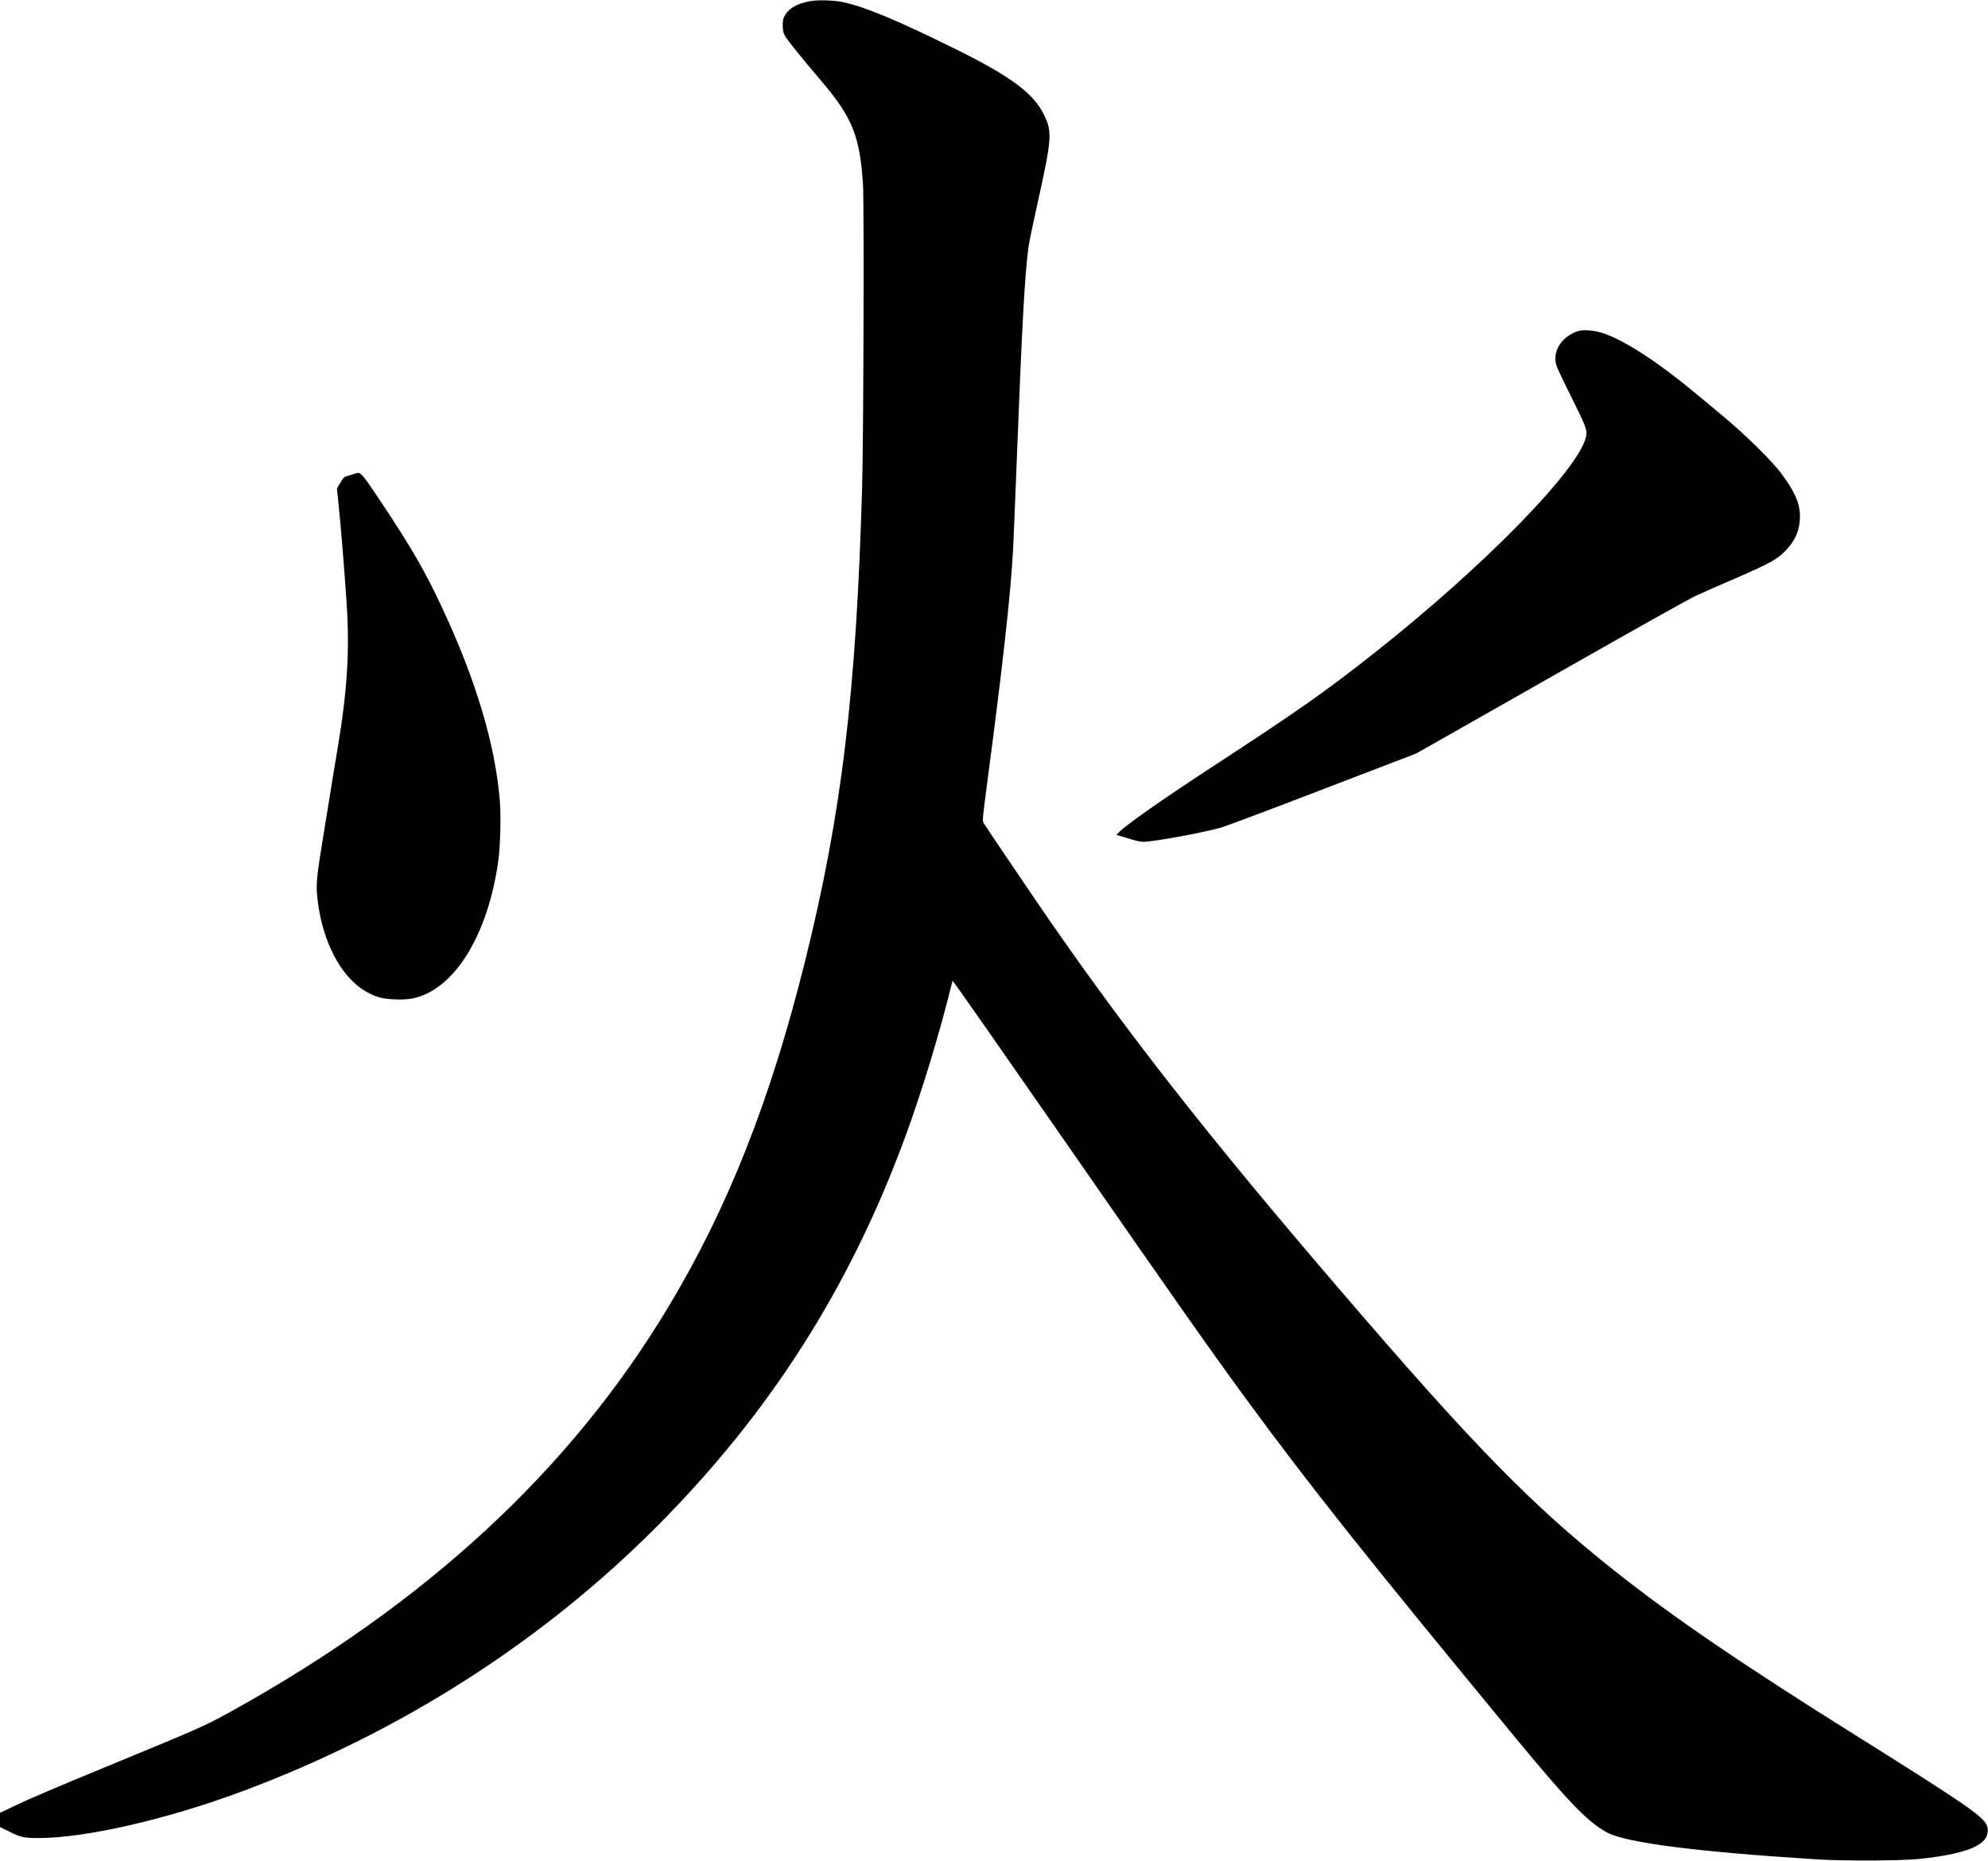
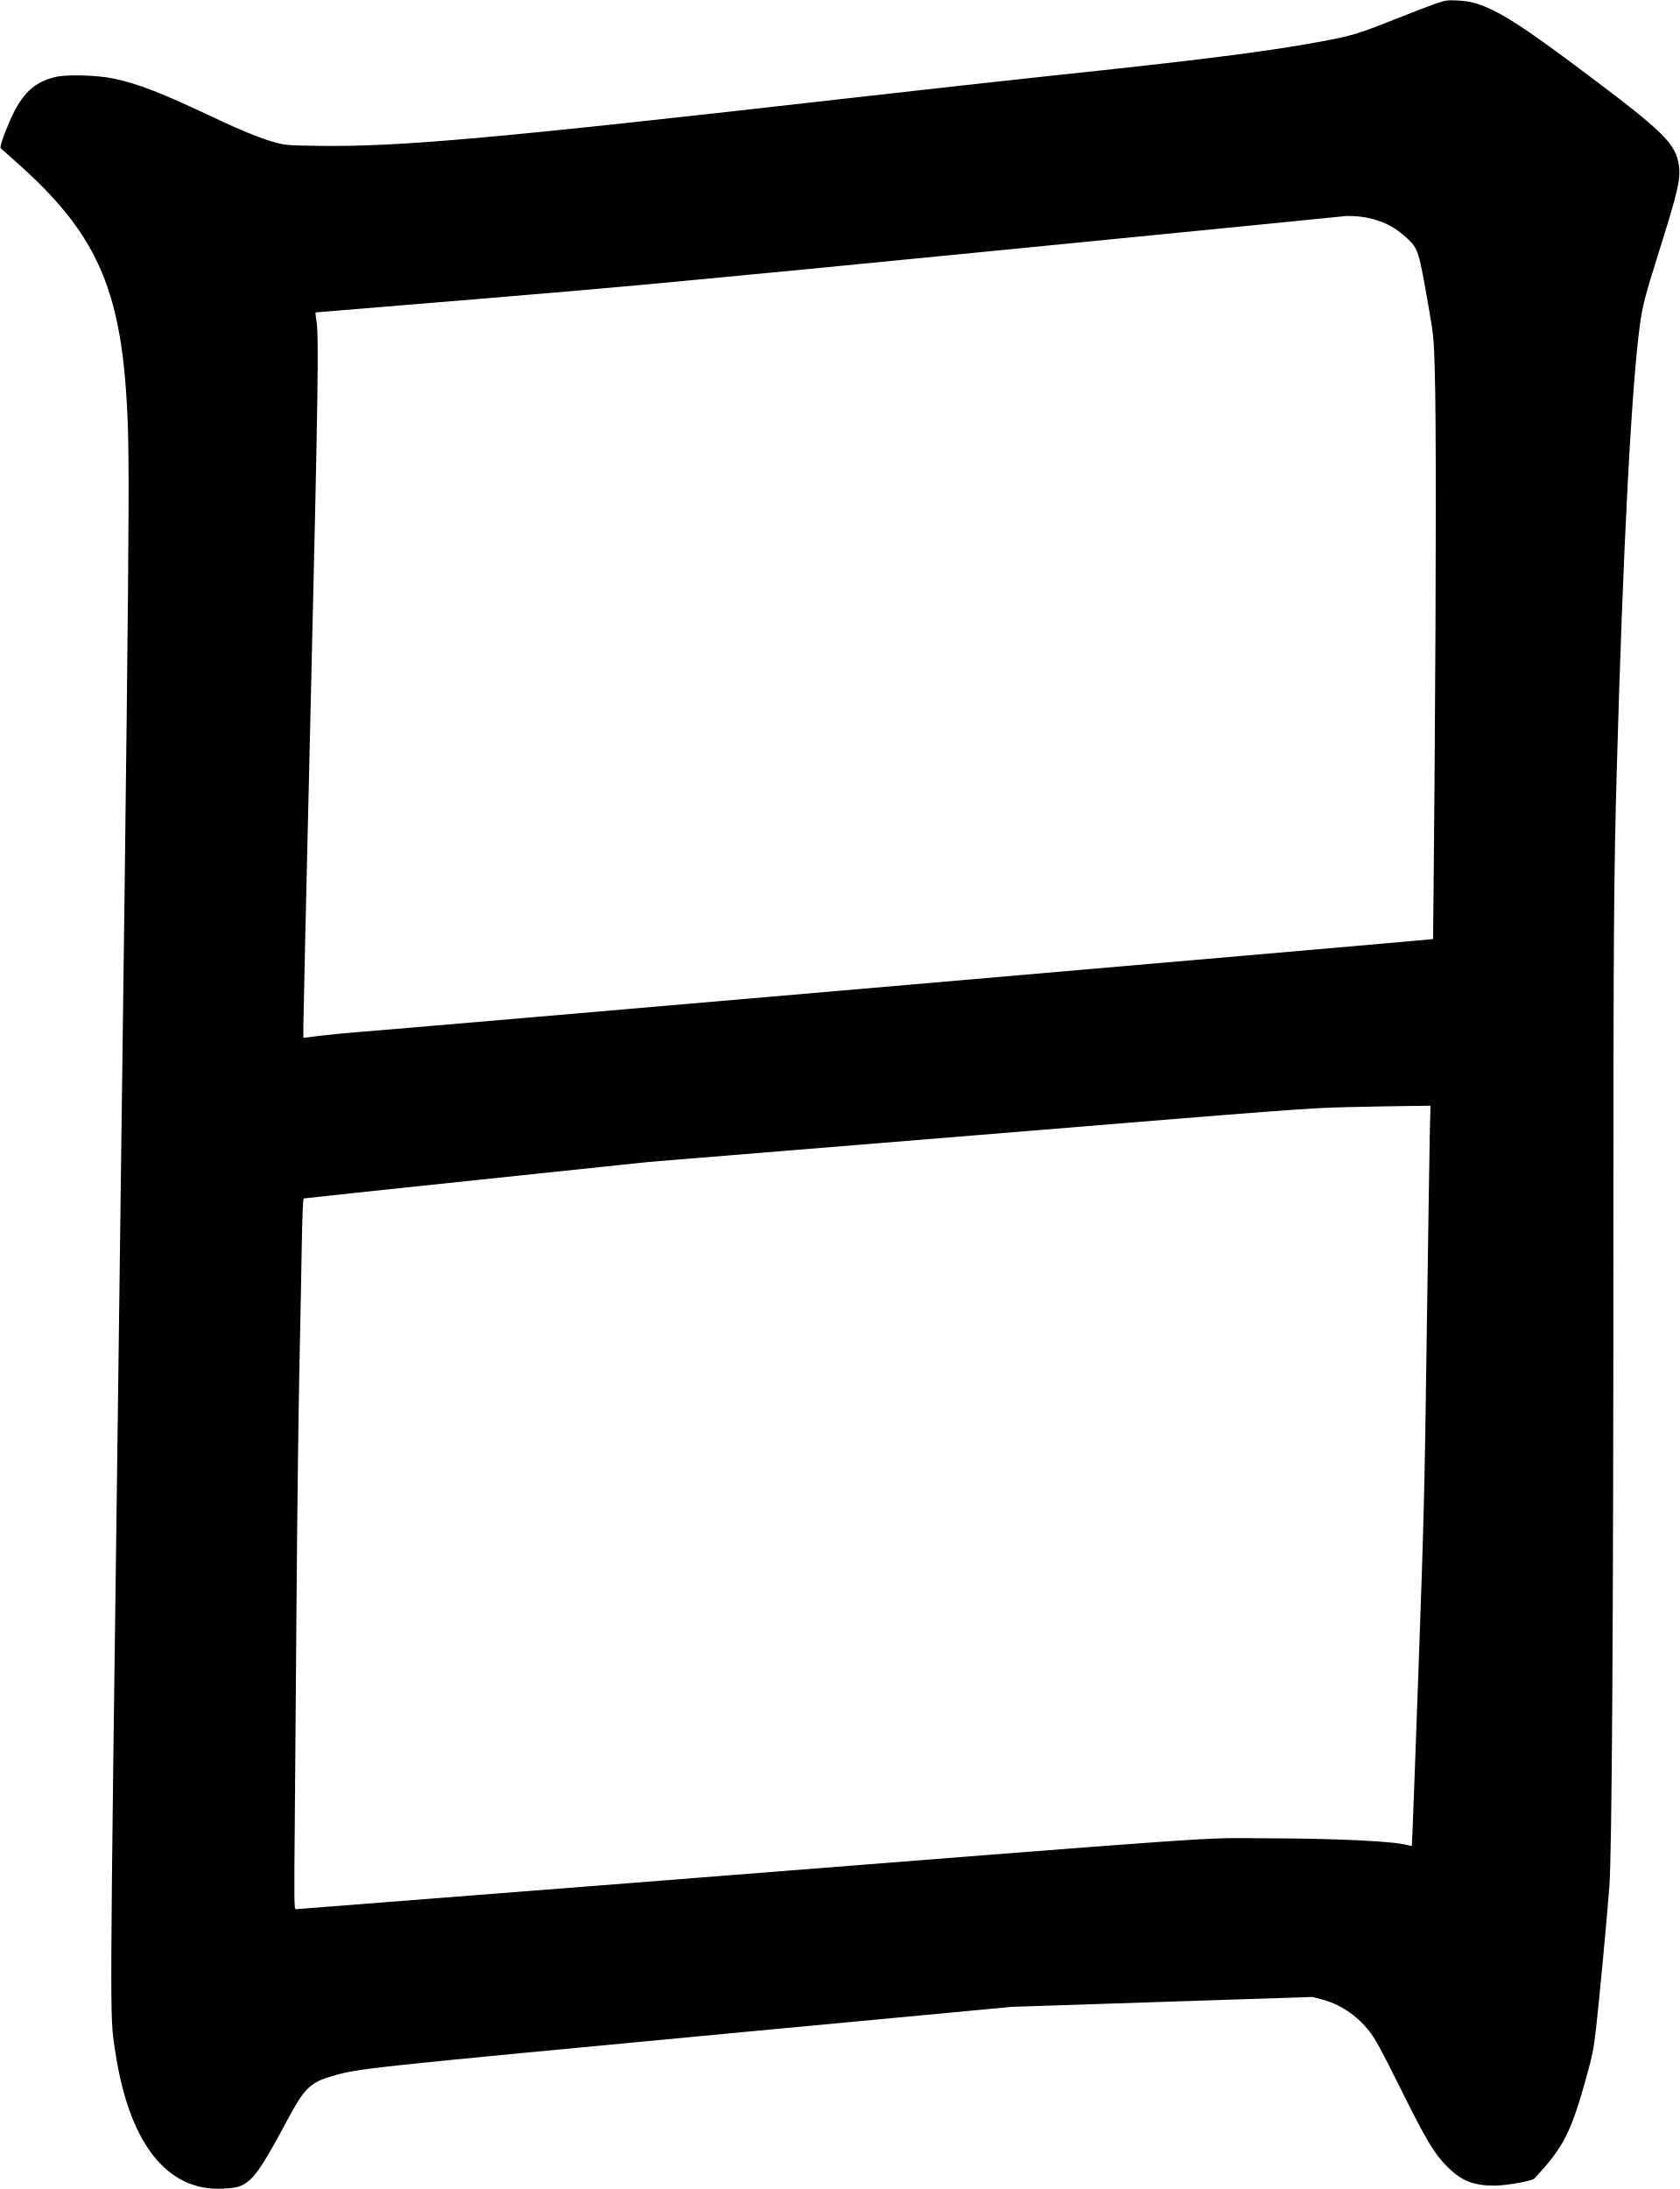
- <svg xmlns="http://www.w3.org/2000/svg" width="2343px" height="2193px" viewBox="0 0 2343 2193" version="1.1">
+ <svg xmlns="http://www.w3.org/2000/svg" width="1495px" height="1948px" viewBox="0 0 1495 1948" version="1.1">
  <defs />
  <g id="Page-1" stroke="none" stroke-width="1" fill="none" fill-rule="evenodd">
-     <g id="Group" transform="translate(1171.35, 1096.45) scale(1, -1) translate(-1171.35, -1096.45) translate(0, 0.4)" fill="#000000">
-       <path d="M954.5,2191.1 C939.5,2188.2 930.1,2182.9 925.3,2174.8 C922.9,2170.7 922.5,2168.9 922.5,2162.5 C922.6,2156.2 923,2154.2 925.3,2150 C928,2145.1 943.8,2125.5 968.2,2096.8 C1004.6,2054.1 1013.6,2031.5 1017.1,1974.9 C1018.5,1952.1 1017.7,1676.8 1016.1,1619.5 C1009.2,1376.3 992,1233.5 948.9,1060.1 C907.9,895.4 857.8,768.8 787.2,651.5 C671.8,459.7 501.9,302.7 272,175.5 C242.1,158.9 234.8,155.7 136,115 C65.3,85.9 33.9,72.5 14.8,63.3 L0,56.2 L0,47.8 L0,39.5 L8.9,35.1 C24.2,27.4 27.9,26.5 45,26.5 C101.2,26.5 197.7,48.7 287.5,82.3 C472.1,151.4 638.2,257.5 773,392.5 C907.3,527 1002,675.6 1067.5,854.5 C1087,907.8 1107.4,975 1121.3,1031.5 L1122.6,1036.9 L1126.6,1031.5 C1134.3,1021.1 1191.8,938.7 1263.5,835.5 C1391,651.8 1426.4,601.6 1469.3,543 C1544,441.2 1610.2,357.9 1782.9,148.5 C1848.9,68.5 1870.7,45.8 1894,33.1 C1916.4,20.9 2000.5,10.2 2142.5,1.3 C2172.7,-0.6 2240.5,-0.3 2261,1.8 C2320.4,7.9 2345.4,19 2342.5,38.1 C2341.3,46.2 2333.1,53.5 2302,74.3 C2277.1,90.8 2247.7,109.6 2193.3,143.6 C2052.9,231.4 1971,287.3 1901.5,342.5 C1803.9,420.1 1736.6,489 1577.5,674.5 C1427.6,849.1 1331.3,971.6 1236.5,1108.5 C1218.5,1134.6 1162.7,1217 1159.1,1222.9 C1157.7,1225.2 1158.1,1229.1 1163.4,1269.2 C1182.3,1412.6 1191.1,1492.1 1194,1545 C1194.5,1555.5 1196.6,1604.7 1198.5,1654.5 C1204.5,1809.1 1207.7,1867.7 1212.1,1901 C1212.6,1905.4 1217.3,1928.1 1222.5,1951.5 C1239.8,2029.4 1240.3,2037 1230.4,2057.3 C1218.1,2082.5 1191.4,2102.4 1126.5,2134.5 C1058.3,2168.3 1019,2184.6 993.5,2190 C982.8,2192.3 963.4,2192.8 954.5,2191.1 L954.5,2191.1 Z" id="Shape" />
-       <path d="M1859.5,1802.2 C1839.9,1795.6 1829.1,1777.9 1834.5,1761.4 C1835.5,1758.4 1843.1,1742.3 1851.5,1725.5 C1868.6,1691.2 1870.5,1686.4 1869.6,1679.7 C1864.6,1643.3 1750.9,1526.5 1619.5,1422.8 C1560.9,1376.6 1529.4,1354.5 1426.8,1287.6 C1370.5,1250.8 1326.4,1219.9 1318.7,1211.7 L1315.8,1208.7 L1324.7,1206 C1339.2,1201.5 1343.3,1200.5 1347.9,1200.5 C1359.3,1200.5 1419.9,1211.6 1439.5,1217.4 C1445,1219 1498.9,1239.2 1559.2,1262.4 L1668.9,1304.5 L1699.2,1321.6 C1715.9,1331 1787.3,1371.6 1858,1411.8 C1928.7,1452 1992.1,1487.5 1999,1490.6 C2005.9,1493.8 2027.7,1503.4 2047.5,1511.9 C2087.1,1529.1 2095.6,1533.9 2105.8,1545.1 C2116.5,1556.7 2121.4,1568.9 2121.4,1584 C2121.4,1599.3 2115.2,1613.5 2099.2,1634.8 C2088.3,1649.4 2057.3,1679.9 2032.5,1700.6 C2021,1710.2 2006.1,1722.6 1999.5,1728.1 C1955.5,1764.7 1916.6,1790.3 1890.5,1799.5 C1879.9,1803.3 1866.3,1804.4 1859.5,1802.2 L1859.5,1802.2 Z" id="Shape" />
-       <path d="M419,1634.5 C417.6,1634 414,1632.9 410.8,1632 C405.4,1630.5 405,1630.1 401.1,1623.6 L397.1,1616.8 L398.5,1603.4 C401.7,1572.9 405.9,1521.4 408.5,1482 C412.3,1424.9 409.3,1377.9 397.4,1307.5 C394.9,1292.9 391.6,1272.7 390,1262.5 C388.4,1252.3 385.1,1231.9 382.6,1217 C373.2,1159.9 372.3,1151.8 373.9,1135.5 C379.2,1084 401.5,1040.9 431.8,1023.8 C443.4,1017.3 450.9,1015.3 466,1014.8 C481.3,1014.2 490.9,1015.9 502.6,1021.4 C544.6,1041.1 577.3,1102.2 587.6,1180.6 C589.7,1197.2 590.5,1231.2 589.1,1248.8 C583.7,1314.9 560.9,1391.3 521,1476.5 C500.7,1519.8 485,1547 449.7,1600 C425.5,1636.2 425.2,1636.6 419,1634.5 L419,1634.5 Z" id="Shape" />
+     <g id="Group" transform="translate(747.55, 974.05) scale(1, -1) translate(-747.55, -974.05) translate(0.4, 0.3)" fill="#000000">
+       <path d="M1278.6,1945 C1273.9,1943.4 1256.3,1936.7 1239.5,1930 C1207.3,1917.2 1202.3,1915.8 1172.5,1910.3 C1126,1901.8 1064.8,1894 934.2,1880.3 C895.1,1876.1 815.6,1867.3 757.6,1860.7 C440.4,1824.6 355.8,1817 283.1,1818 C255.8,1818.4 253.5,1818.6 244.6,1821 C232.5,1824.3 214.3,1831.6 190.1,1843.1 C142.3,1865.6 123,1873.1 101.1,1877.8 C87,1880.9 59.7,1881.7 49.5,1879.4 C30.3,1875.1 19,1864.5 8.7,1841 C2.8,1827.5 -0.8,1816.8 0.2,1815.9 C0.7,1815.5 7.2,1809.7 14.6,1803.1 C84.5,1741.1 106.8,1692.2 112.5,1588.3 C115.4,1536.1 115,1493 104.6,698.8 C97.2,138.9 97.3,155.9 101.7,125.3 C113.6,41.8 147.4,-2.3 197.6,0.1 C210.1,0.7 214.1,1.8 219.8,6.1 C228,12.3 235.1,23.4 256.2,62.7 C270.5,89.4 276,94.7 295,100.2 C318.8,107.1 318,107.1 660.6,139.4 L900.1,161.9 L1033.9,166.3 L1167.7,170.7 L1175.4,168.7 C1191.8,164.6 1207.1,154.5 1218.2,140.4 C1223.5,133.8 1228.4,124.8 1245.1,91.3 C1269.2,42.8 1275.8,31.7 1287.6,19.8 C1300.3,7.1 1310.7,2.8 1329.7,2.8 C1340.1,2.8 1363.2,6.9 1365.2,9.1 C1391.2,36.8 1397.9,50 1411.7,99.8 C1416.9,118.5 1418,124.1 1420.1,142.3 C1422.9,166.3 1429.8,239.9 1432,268.8 C1434.3,299.1 1435.6,507.3 1435.6,841.8 C1435.6,1115 1436,1169.2 1438.6,1262.3 C1444,1456.7 1451.6,1602.2 1459.2,1658.8 C1461.3,1674.6 1464,1685.2 1475,1720.1 C1493.1,1777.5 1495.6,1788.4 1493.9,1800.5 C1491,1820.3 1480.6,1830.5 1405.1,1886.9 C1365.7,1916.4 1345.9,1929.8 1330.2,1937.8 C1317.1,1944.4 1308.5,1946.9 1296.1,1947.4 C1288.2,1947.8 1286.1,1947.5 1278.6,1945 L1278.6,1945 Z M1214.6,1754.4 C1230.1,1751.6 1241.5,1745.8 1252.8,1735 C1261.8,1726.4 1262.6,1723.9 1271.1,1674.8 C1275.6,1649.1 1275.7,1647.4 1276.6,1618.8 C1277.9,1576.6 1277.8,1442 1276.5,1265.3 C1275.8,1181.2 1275.2,1112.2 1275.1,1112.1 C1274.9,1111.7 343.2,1031.1 317.7,1029.3 C306.4,1028.4 290.9,1026.9 283.4,1026 L269.6,1024.2 L269.6,1034.7 C269.6,1040.5 272.5,1168.6 276.1,1319.3 C282.8,1600.7 283.5,1649.7 281.2,1662.6 C280.5,1666.5 280.3,1669.8 280.6,1669.8 C281,1669.8 346.5,1675.2 426.2,1681.8 C550.9,1692.1 614.4,1698 881.6,1724.3 C1052.4,1741.1 1193,1755 1194.1,1755.2 C1198.6,1756 1207.5,1755.6 1214.6,1754.4 L1214.6,1754.4 Z M1272.2,939.6 C1271.9,926.2 1270.7,846.9 1269.5,763.3 C1267.6,621.1 1267.1,601.4 1262,458.3 C1259,374.2 1256.4,305.3 1256.2,305.1 C1256.1,305 1254.4,305.3 1252.5,305.8 C1240.3,309.3 1190.5,311.7 1126.6,311.9 C1063.3,312.1 1120.1,316.1 557.3,271.8 C396.3,259.2 263.8,248.8 262.9,248.8 C261.4,248.8 261.3,255.3 262,328.6 C262.3,372.4 263.1,463.4 263.6,530.8 C264.1,598.2 265.2,686.2 266,726.3 C266.9,766.5 267.8,817.7 268.2,840.1 C268.7,868.2 269.3,881.1 270,881.3 C270.6,881.5 340,888.9 424.1,897.7 L577.1,913.8 L870.1,937.7 C1151.2,960.8 1164.6,961.8 1200.1,962.6 C1220.5,963.1 1245.1,963.5 1255,963.6 L1272.8,963.8 L1272.2,939.6 L1272.2,939.6 Z" id="Shape" />
    </g>
  </g>
</svg>
